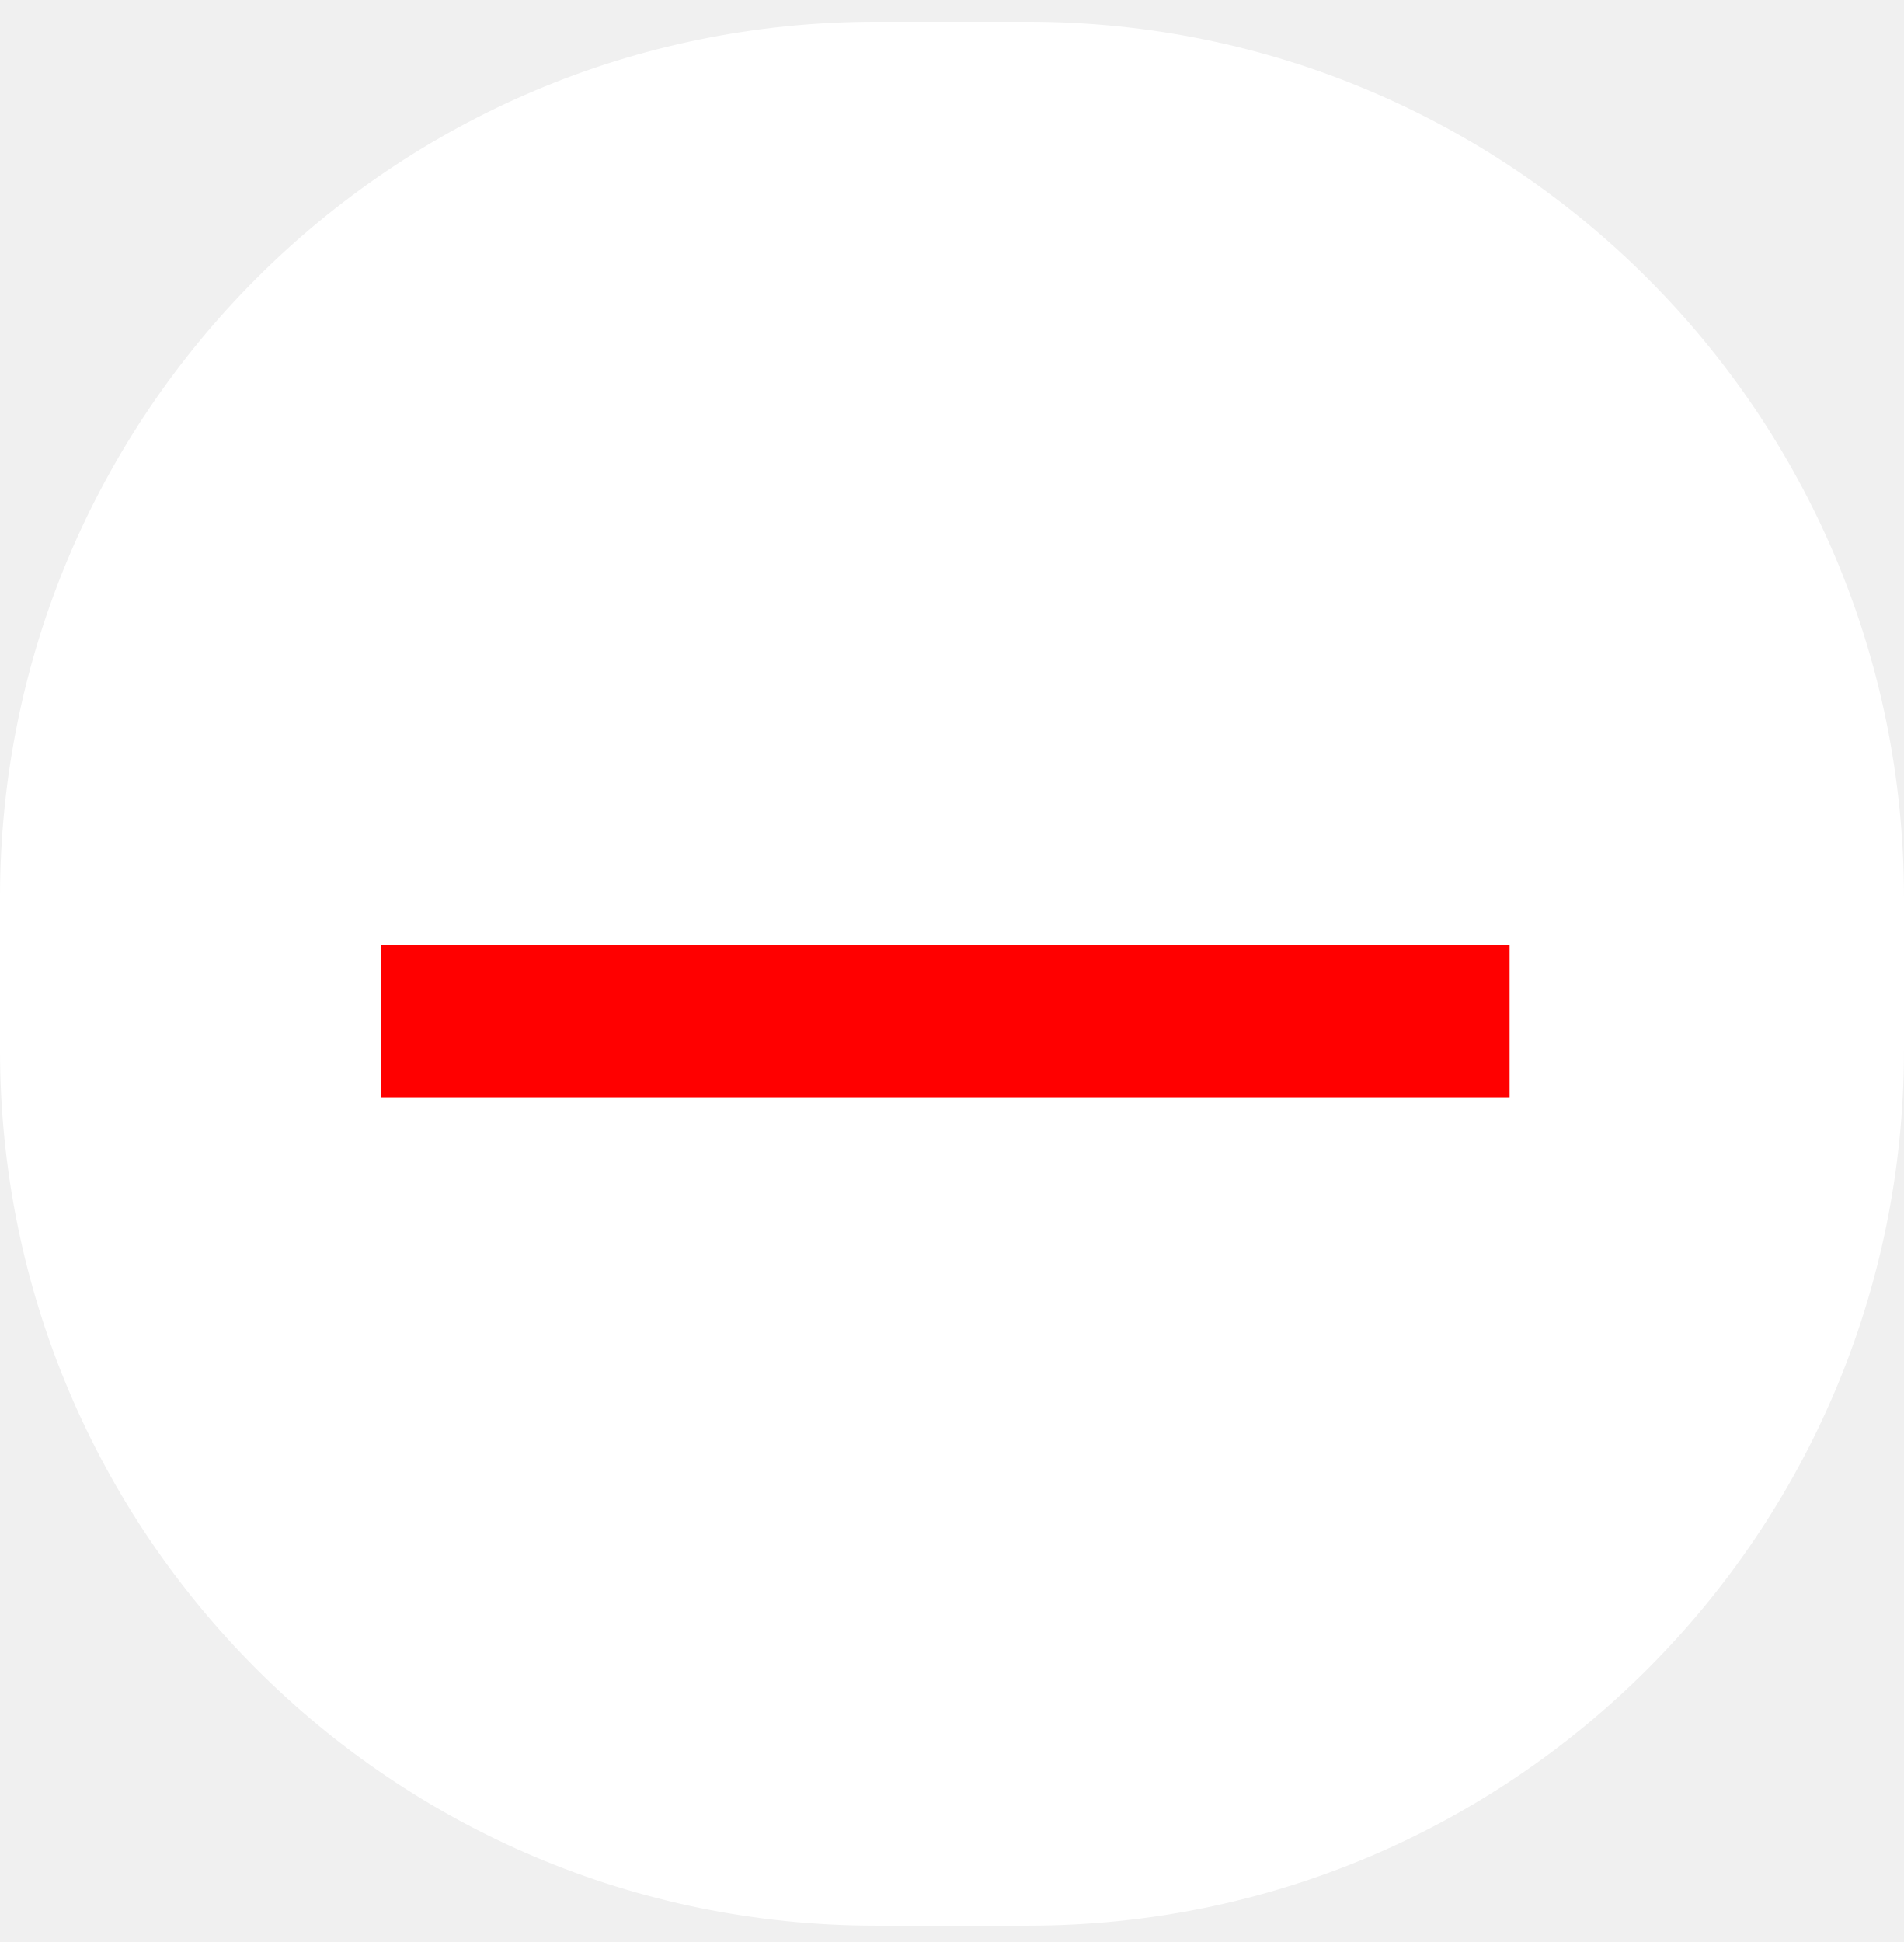
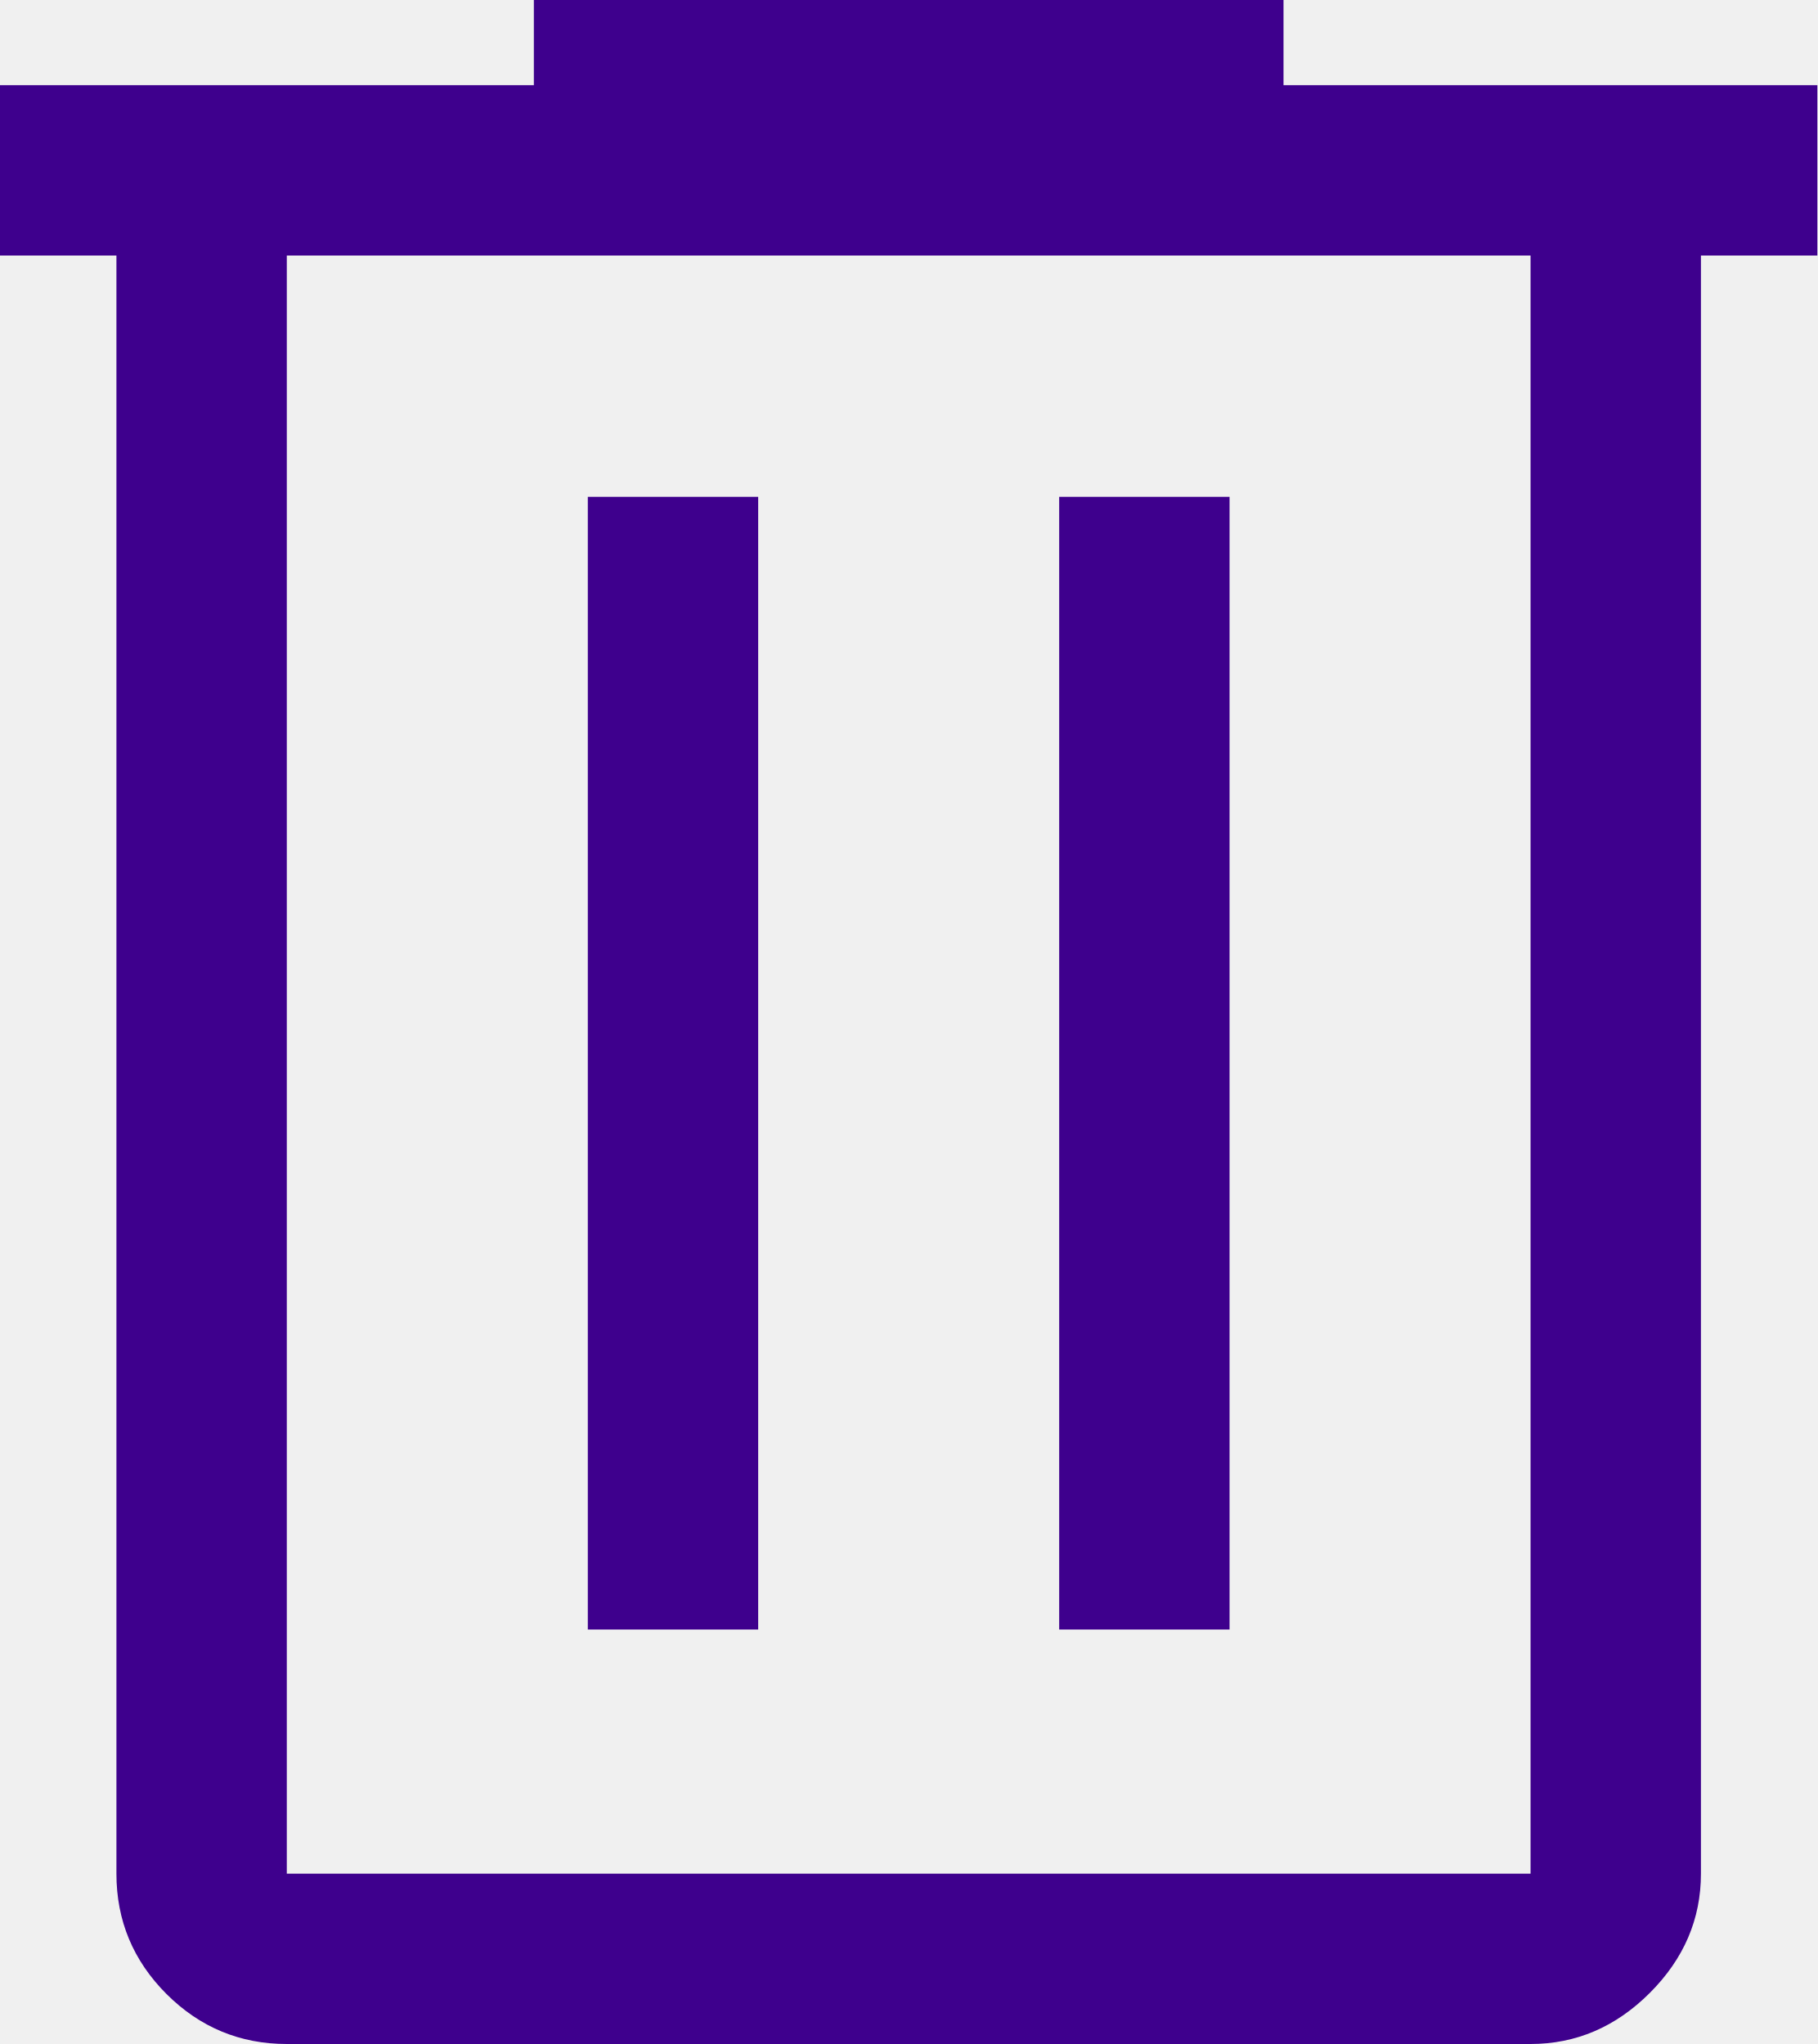
- <svg xmlns="http://www.w3.org/2000/svg" width="50" height="51" viewBox="0 0 50 51" fill="none">
-   <rect y="0.571" width="50" height="50" rx="23" fill="white" />
-   <rect x="10" y="24.826" width="29.643" height="3.99" fill="#FF0000" />
+ <svg xmlns="http://www.w3.org/2000/svg" width="32" height="36" viewBox="0 0 32 36" fill="none">
+   <path d="M5.05 36C4.225 36 3.519 35.706 2.931 35.119C2.344 34.531 2.05 33.825 2.05 33V4.5H0V1.5H9.4V0H22.6V1.5H32V4.5H29.95V33C29.95 33.8 29.65 34.5 29.05 35.1C28.45 35.7 27.75 36 26.95 36H5.05ZM26.95 4.5H5.05V33H26.95V4.5ZM10.35 28.7H13.35V8.75H10.35V28.7ZM18.65 28.7H21.65V8.75H18.65V28.7Z" fill="#3E008D" />
</svg>
